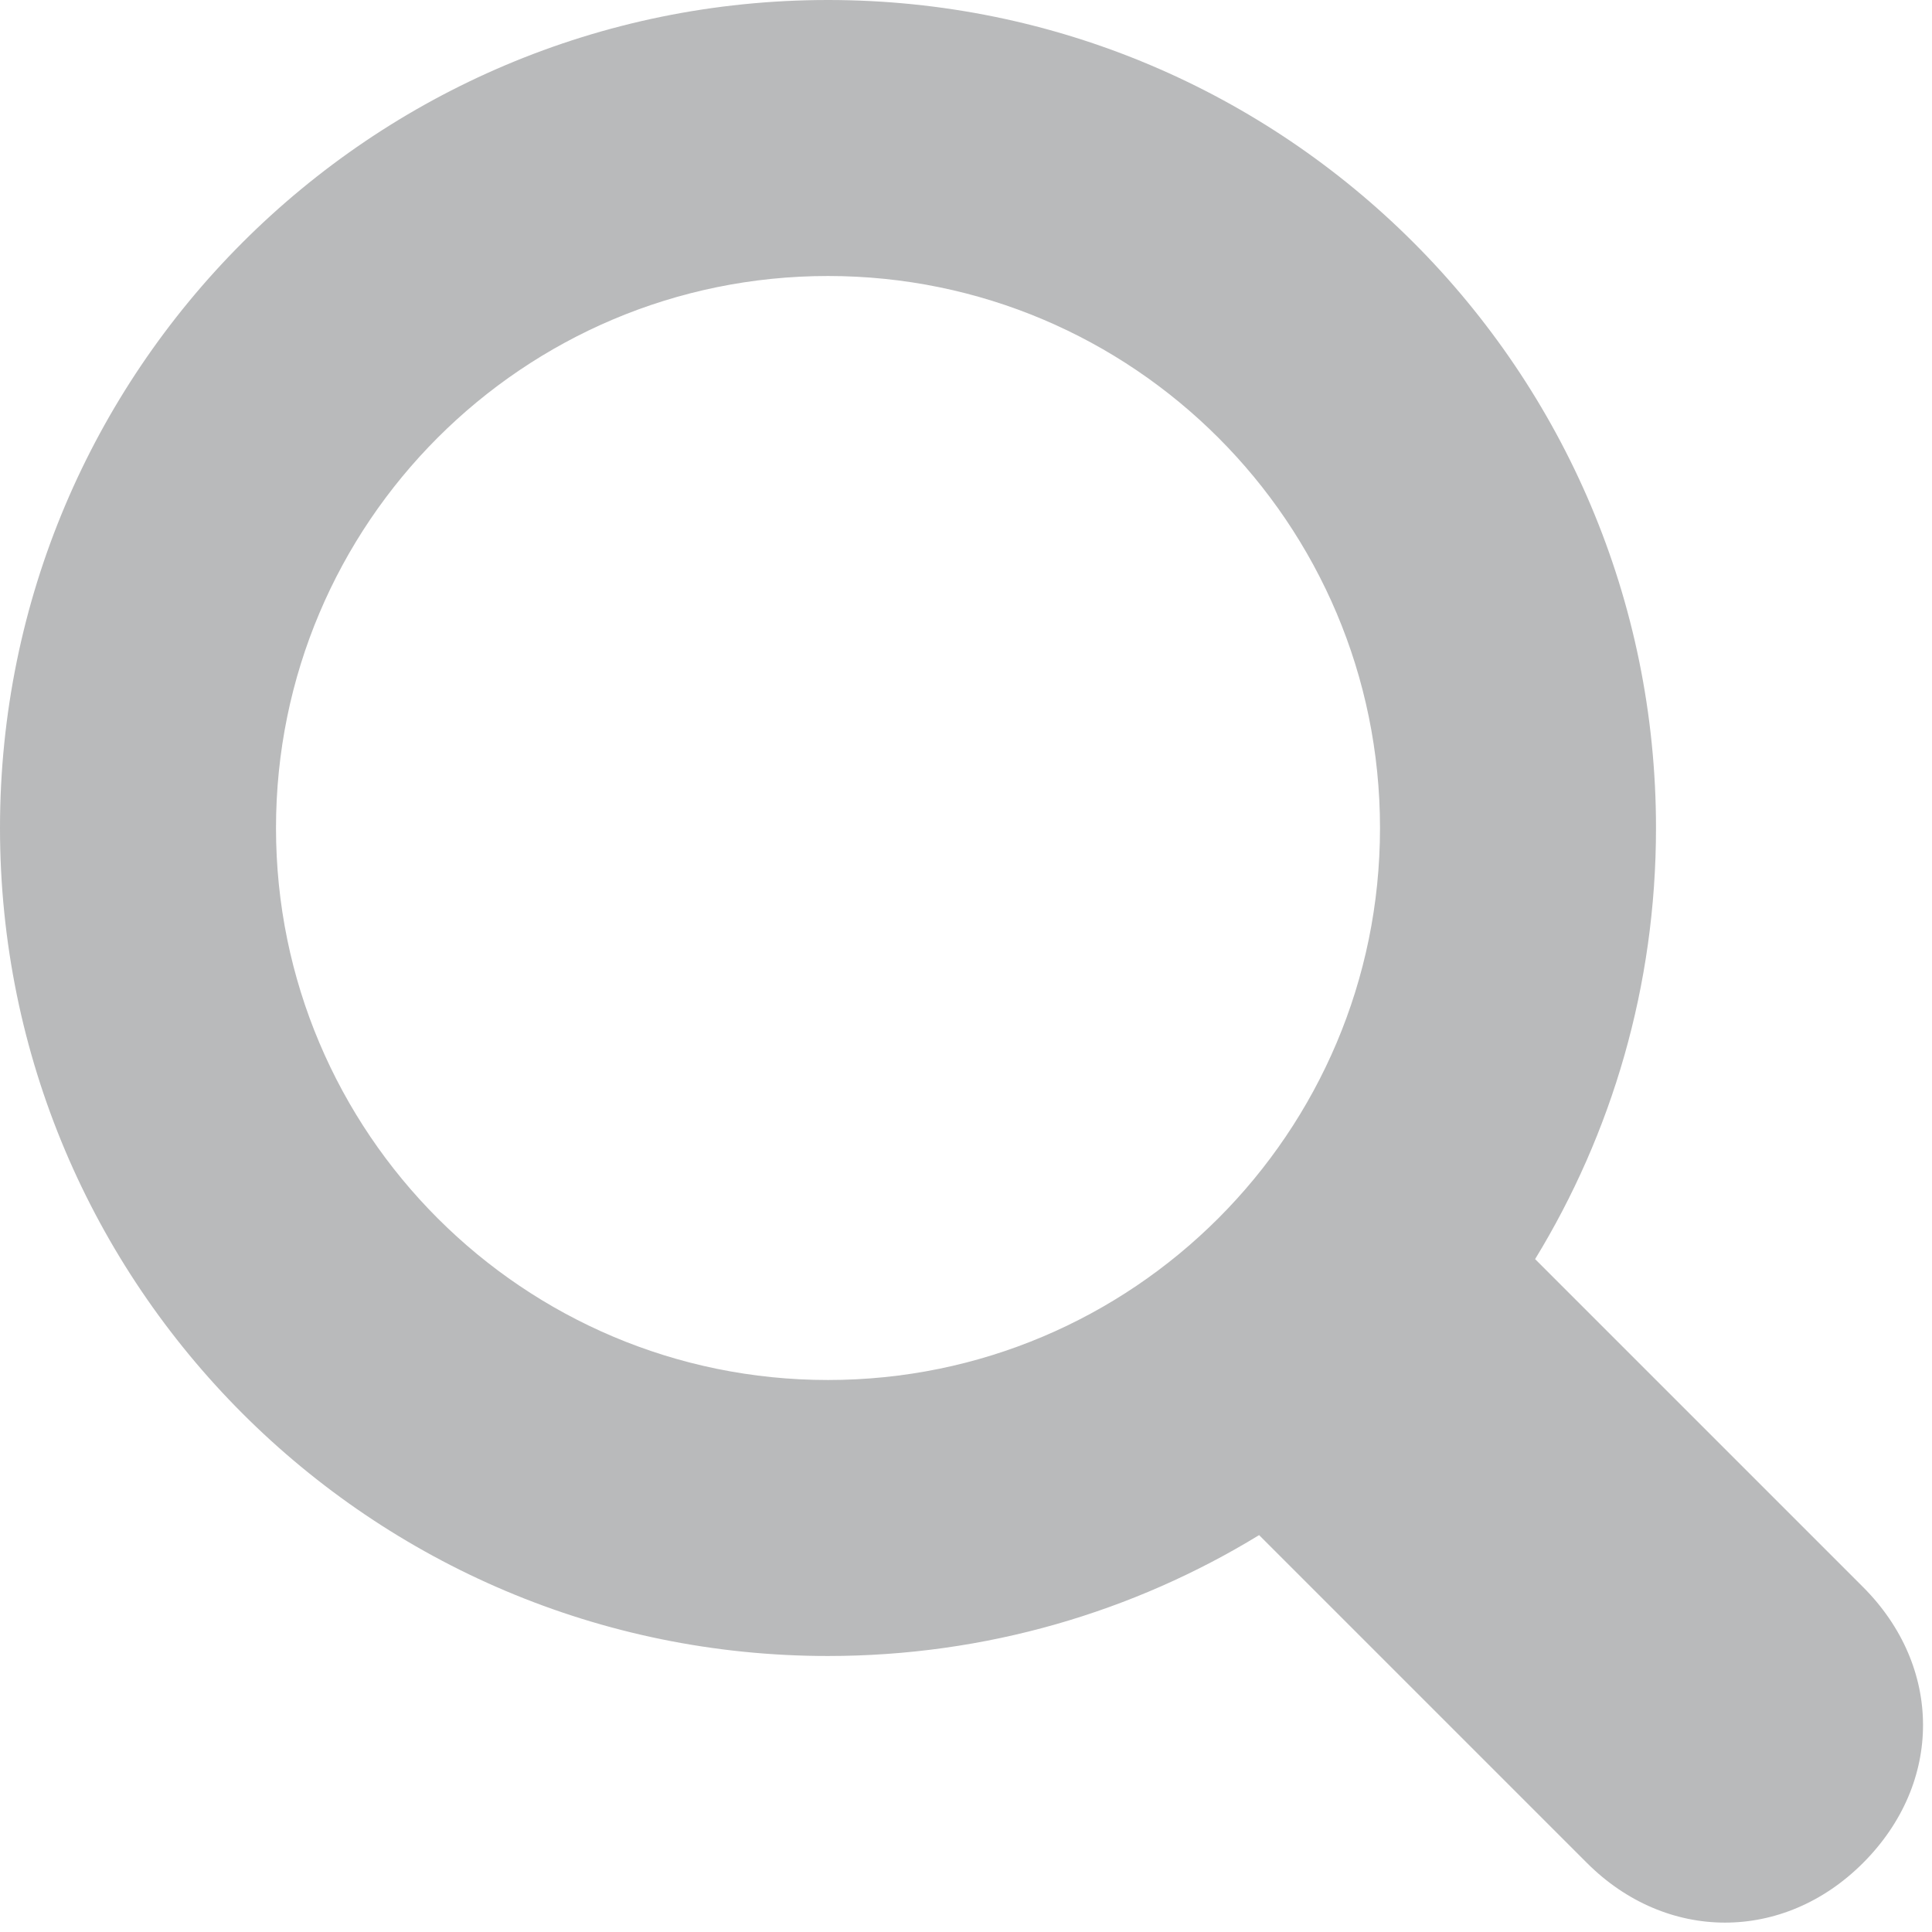
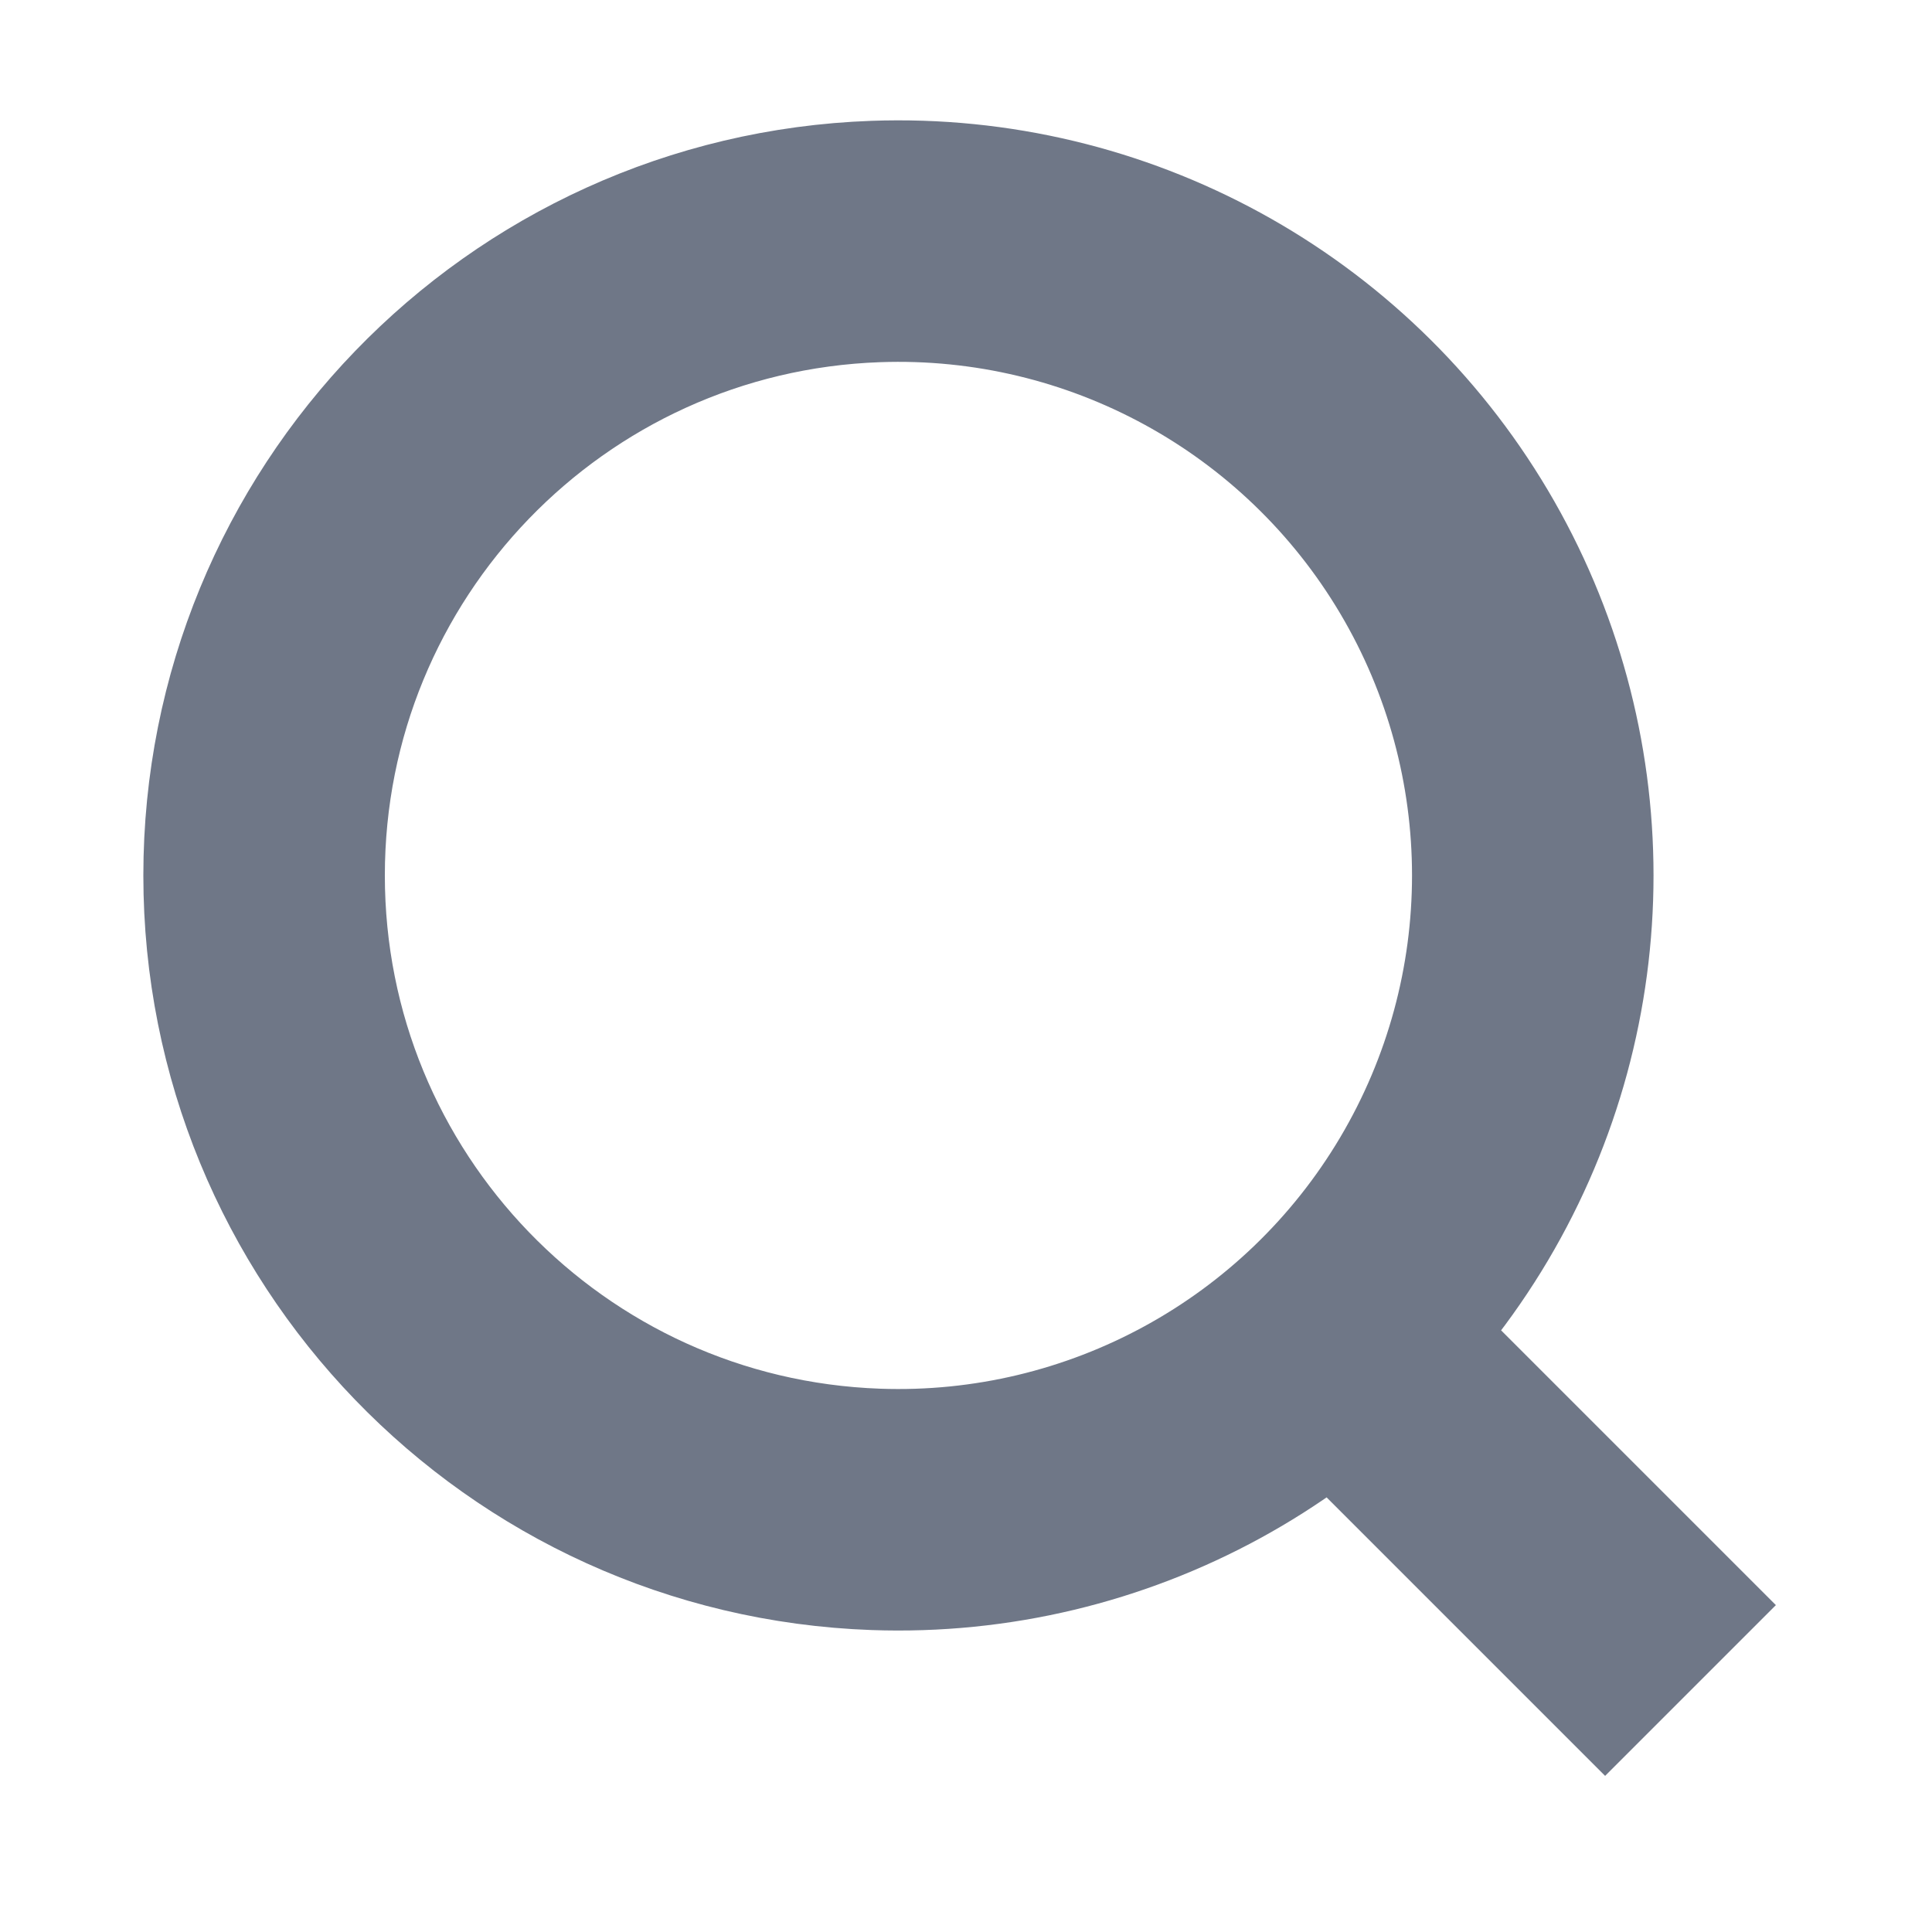
- <svg xmlns="http://www.w3.org/2000/svg" width="14" height="14" viewBox="0 0 14 14">
-   <path fill="#B9BABB" fill-rule="evenodd" d="M9.124 11.124C8.214 11.68 7.144 12 6 12c-3.314 0-6-2.686-6-6s2.686-6 6-6 6 2.686 6 6c0 1.144-.32 2.214-.876 3.124L13.5 11.5c.577.577.583 1.417 0 2-.578.578-1.426.574-2 0l-2.376-2.376zM6 10c2.209 0 4-1.791 4-4S8.209 2 6 2 2 3.791 2 6s1.791 4 4 4z" />
+ <svg xmlns="http://www.w3.org/2000/svg" viewBox="0 0 24 24" fill="none">
+   <path d="M10.88 18.75a7.88 7.88 0 1 0 0-15.75 7.88 7.88 0 0 0 0 15.75ZM16.44 16.44 21 21" fill="none" stroke="#6F7787" stroke-width="3" />
</svg>
